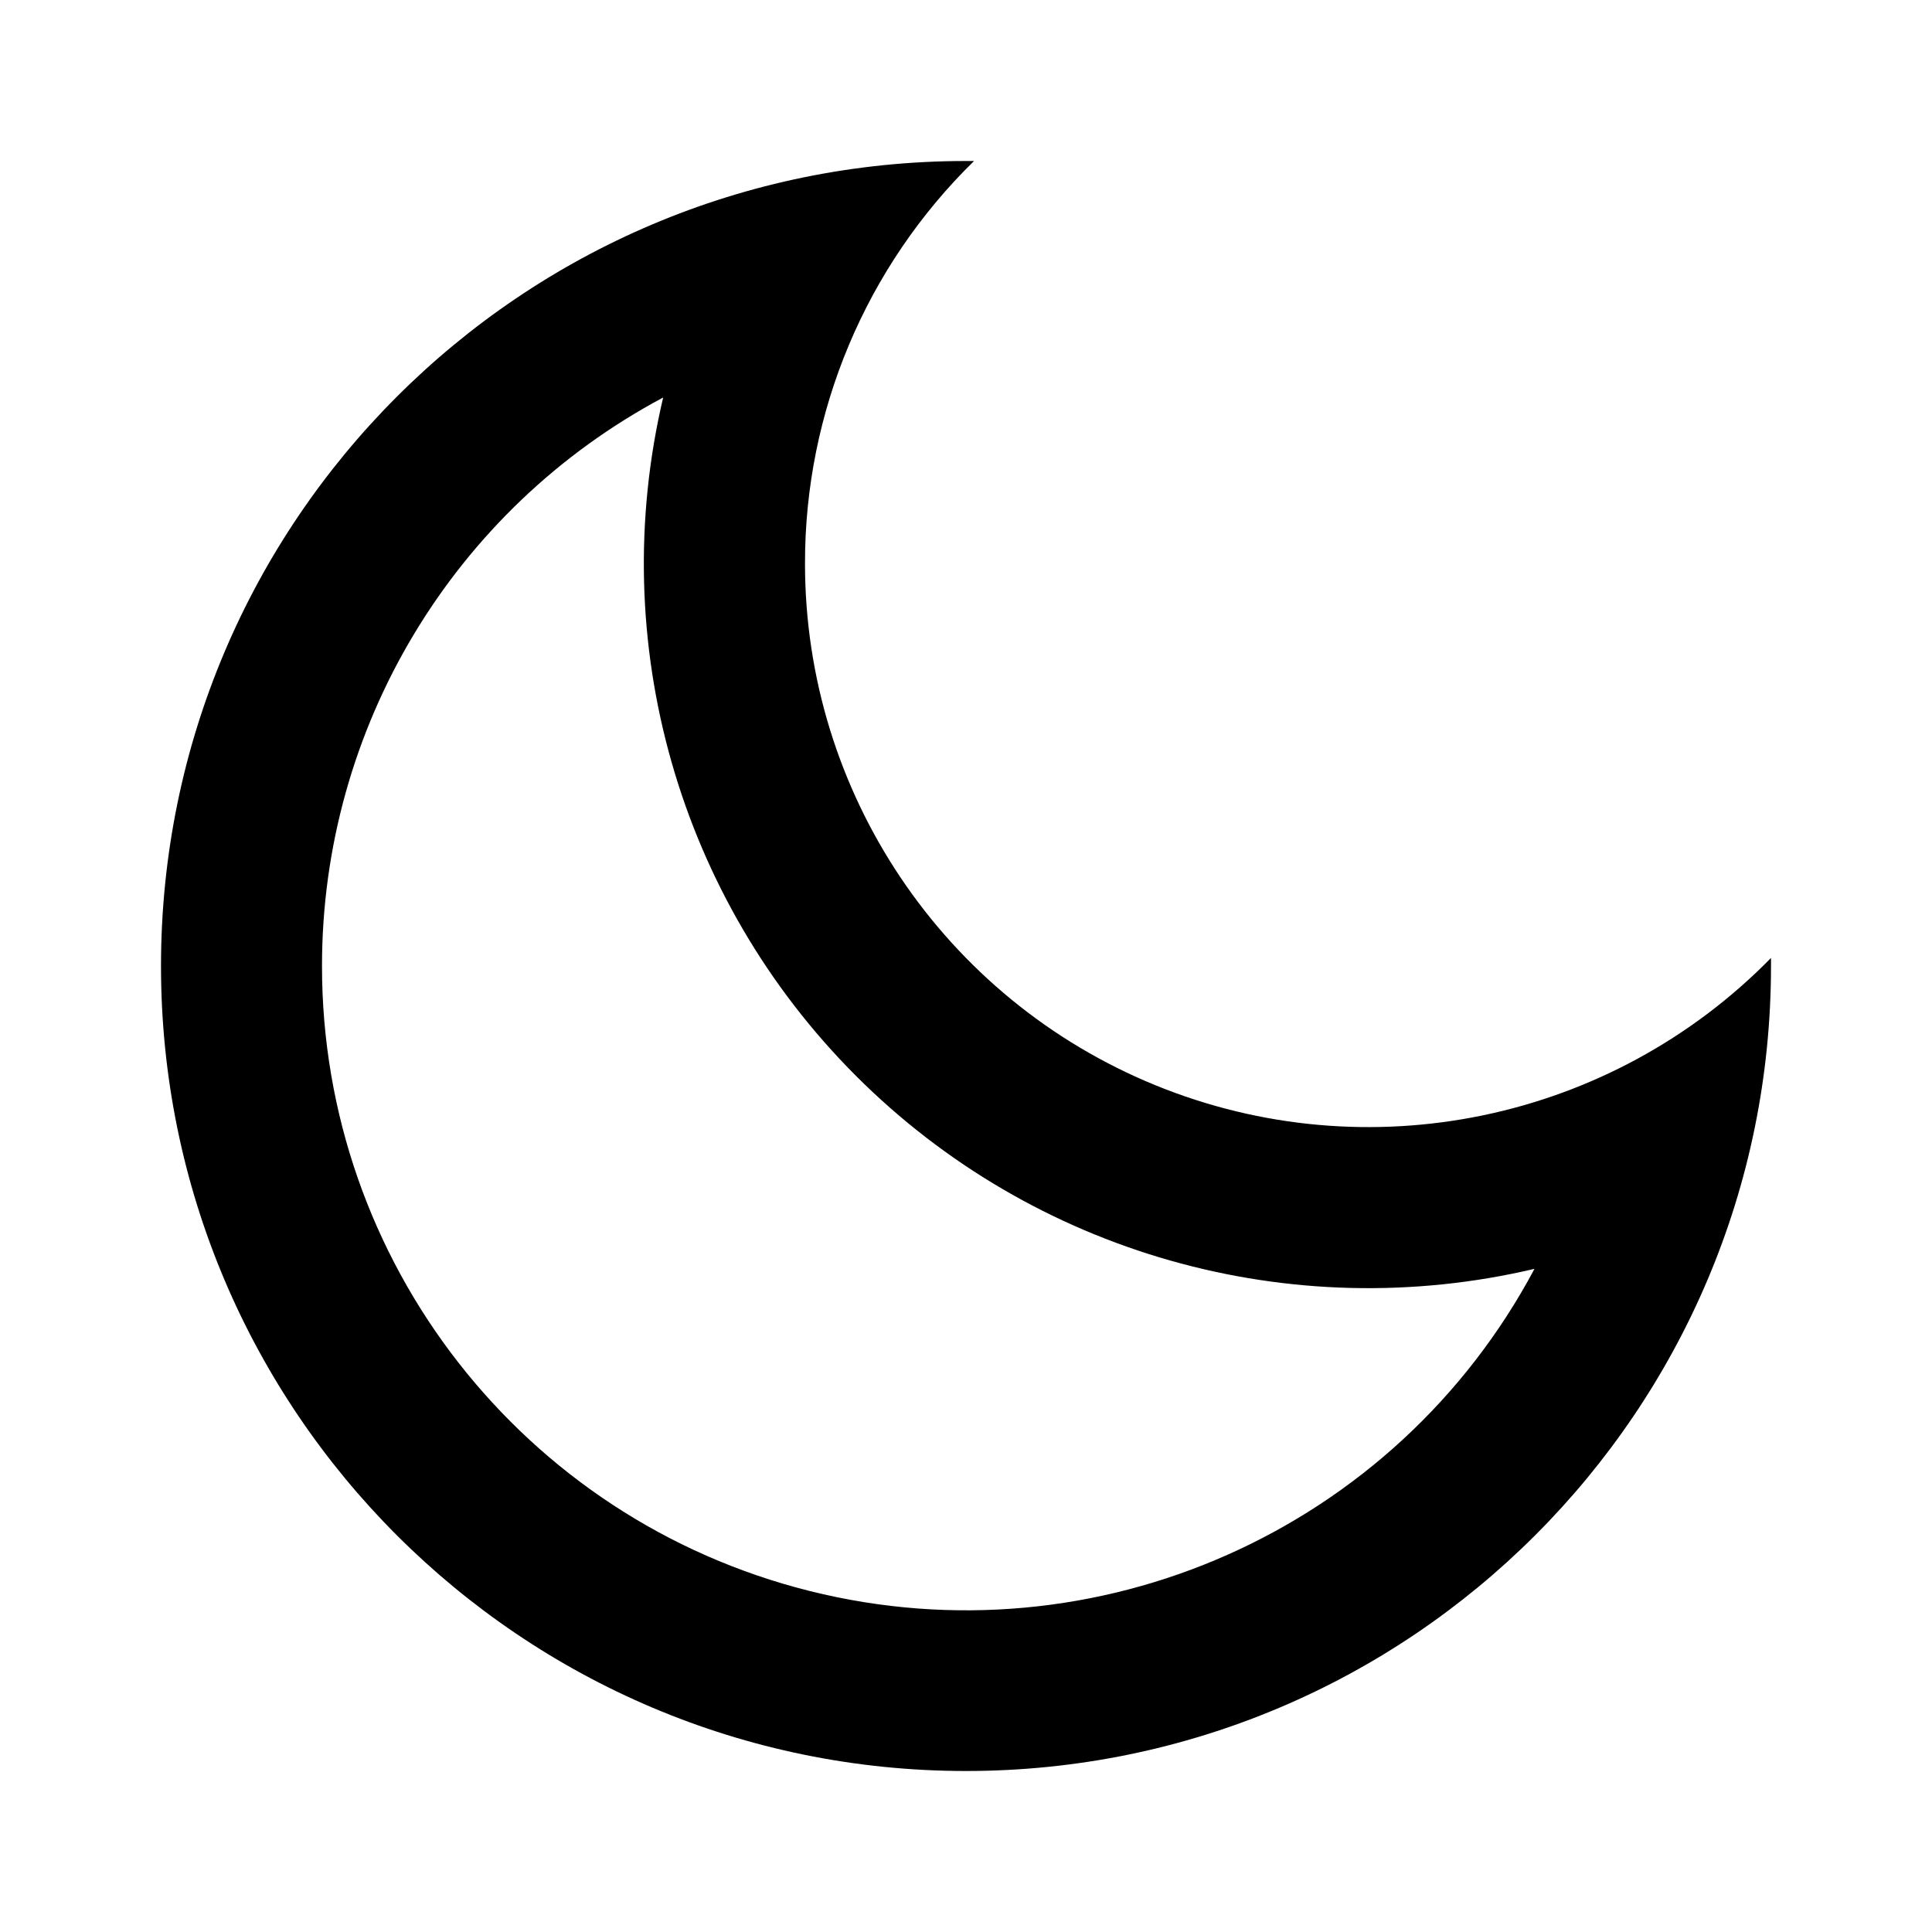
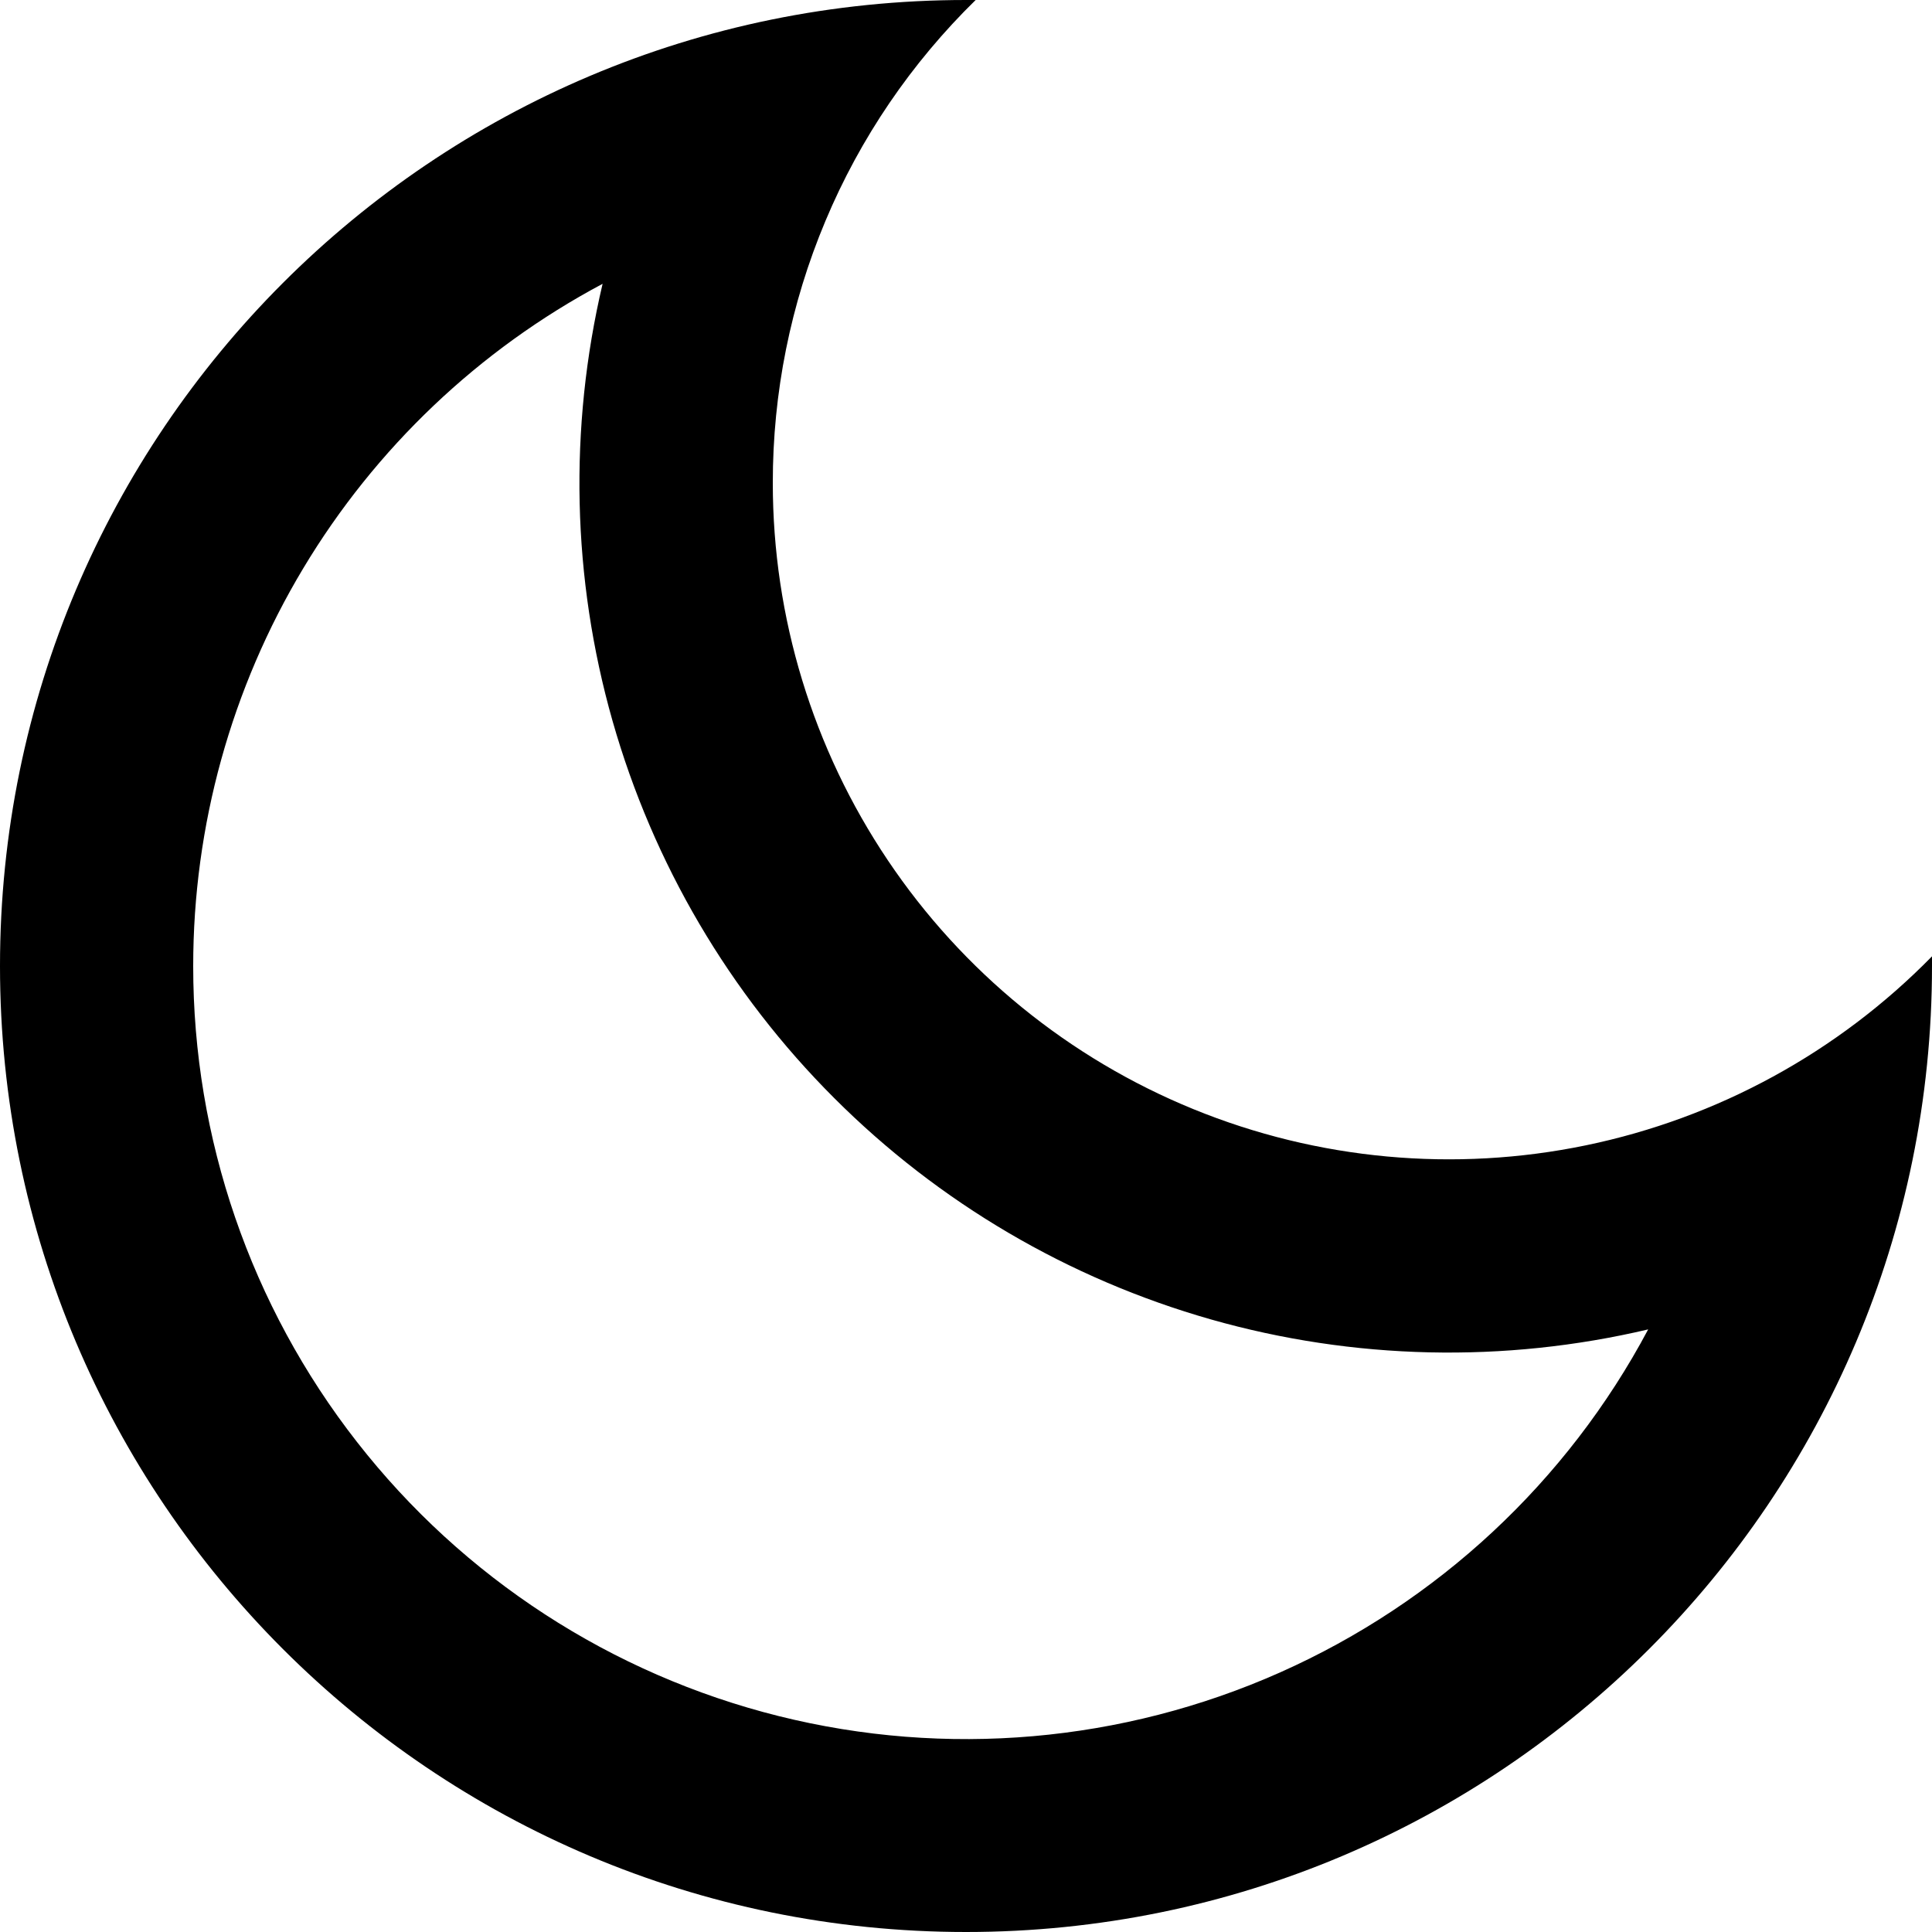
- <svg xmlns="http://www.w3.org/2000/svg" viewBox="0 0 24 24" width="24" height="24">
-   <path fill="none" d="M0 0h24v24H0z" />
-   <path d="M10 7a7 7 0 0 0 12 4.9v.1c0 5.523-4.477 10-10 10S2 17.523 2 12 6.477 2 12 2h.1A6.979 6.979 0 0 0 10 7zm-6 5a8 8 0 0 0 15.062 3.762A9 9 0 0 1 8.238 4.938 7.999 7.999 0 0 0 4 12z" fill="#000" />
+ <svg xmlns="http://www.w3.org/2000/svg" width="21" height="21" viewBox="0 0 21 21" fill="none">
+   <path d="M8.4 5.25C8.4 6.71 8.835 8.137 9.649 9.349C10.463 10.562 11.62 11.504 12.972 12.056C14.323 12.608 15.809 12.745 17.239 12.449C18.669 12.153 19.978 11.438 21 10.395V10.5C21 16.299 16.299 21 10.5 21C4.701 21 0 16.299 0 10.5C0 4.701 4.701 0 10.5 0H10.605C9.906 0.684 9.35 1.5 8.972 2.402C8.593 3.304 8.399 4.272 8.4 5.25V5.25ZM2.1 10.5C2.099 12.374 2.725 14.195 3.879 15.672C5.032 17.15 6.646 18.199 8.464 18.653C10.283 19.107 12.201 18.94 13.913 18.179C15.626 17.417 17.035 16.105 17.915 14.45C16.348 14.819 14.712 14.782 13.164 14.342C11.615 13.901 10.204 13.073 9.066 11.934C7.927 10.796 7.099 9.385 6.658 7.836C6.218 6.288 6.181 4.652 6.55 3.085C5.205 3.801 4.081 4.87 3.297 6.176C2.513 7.482 2.1 8.977 2.1 10.5V10.5Z" fill="black" />
</svg>
